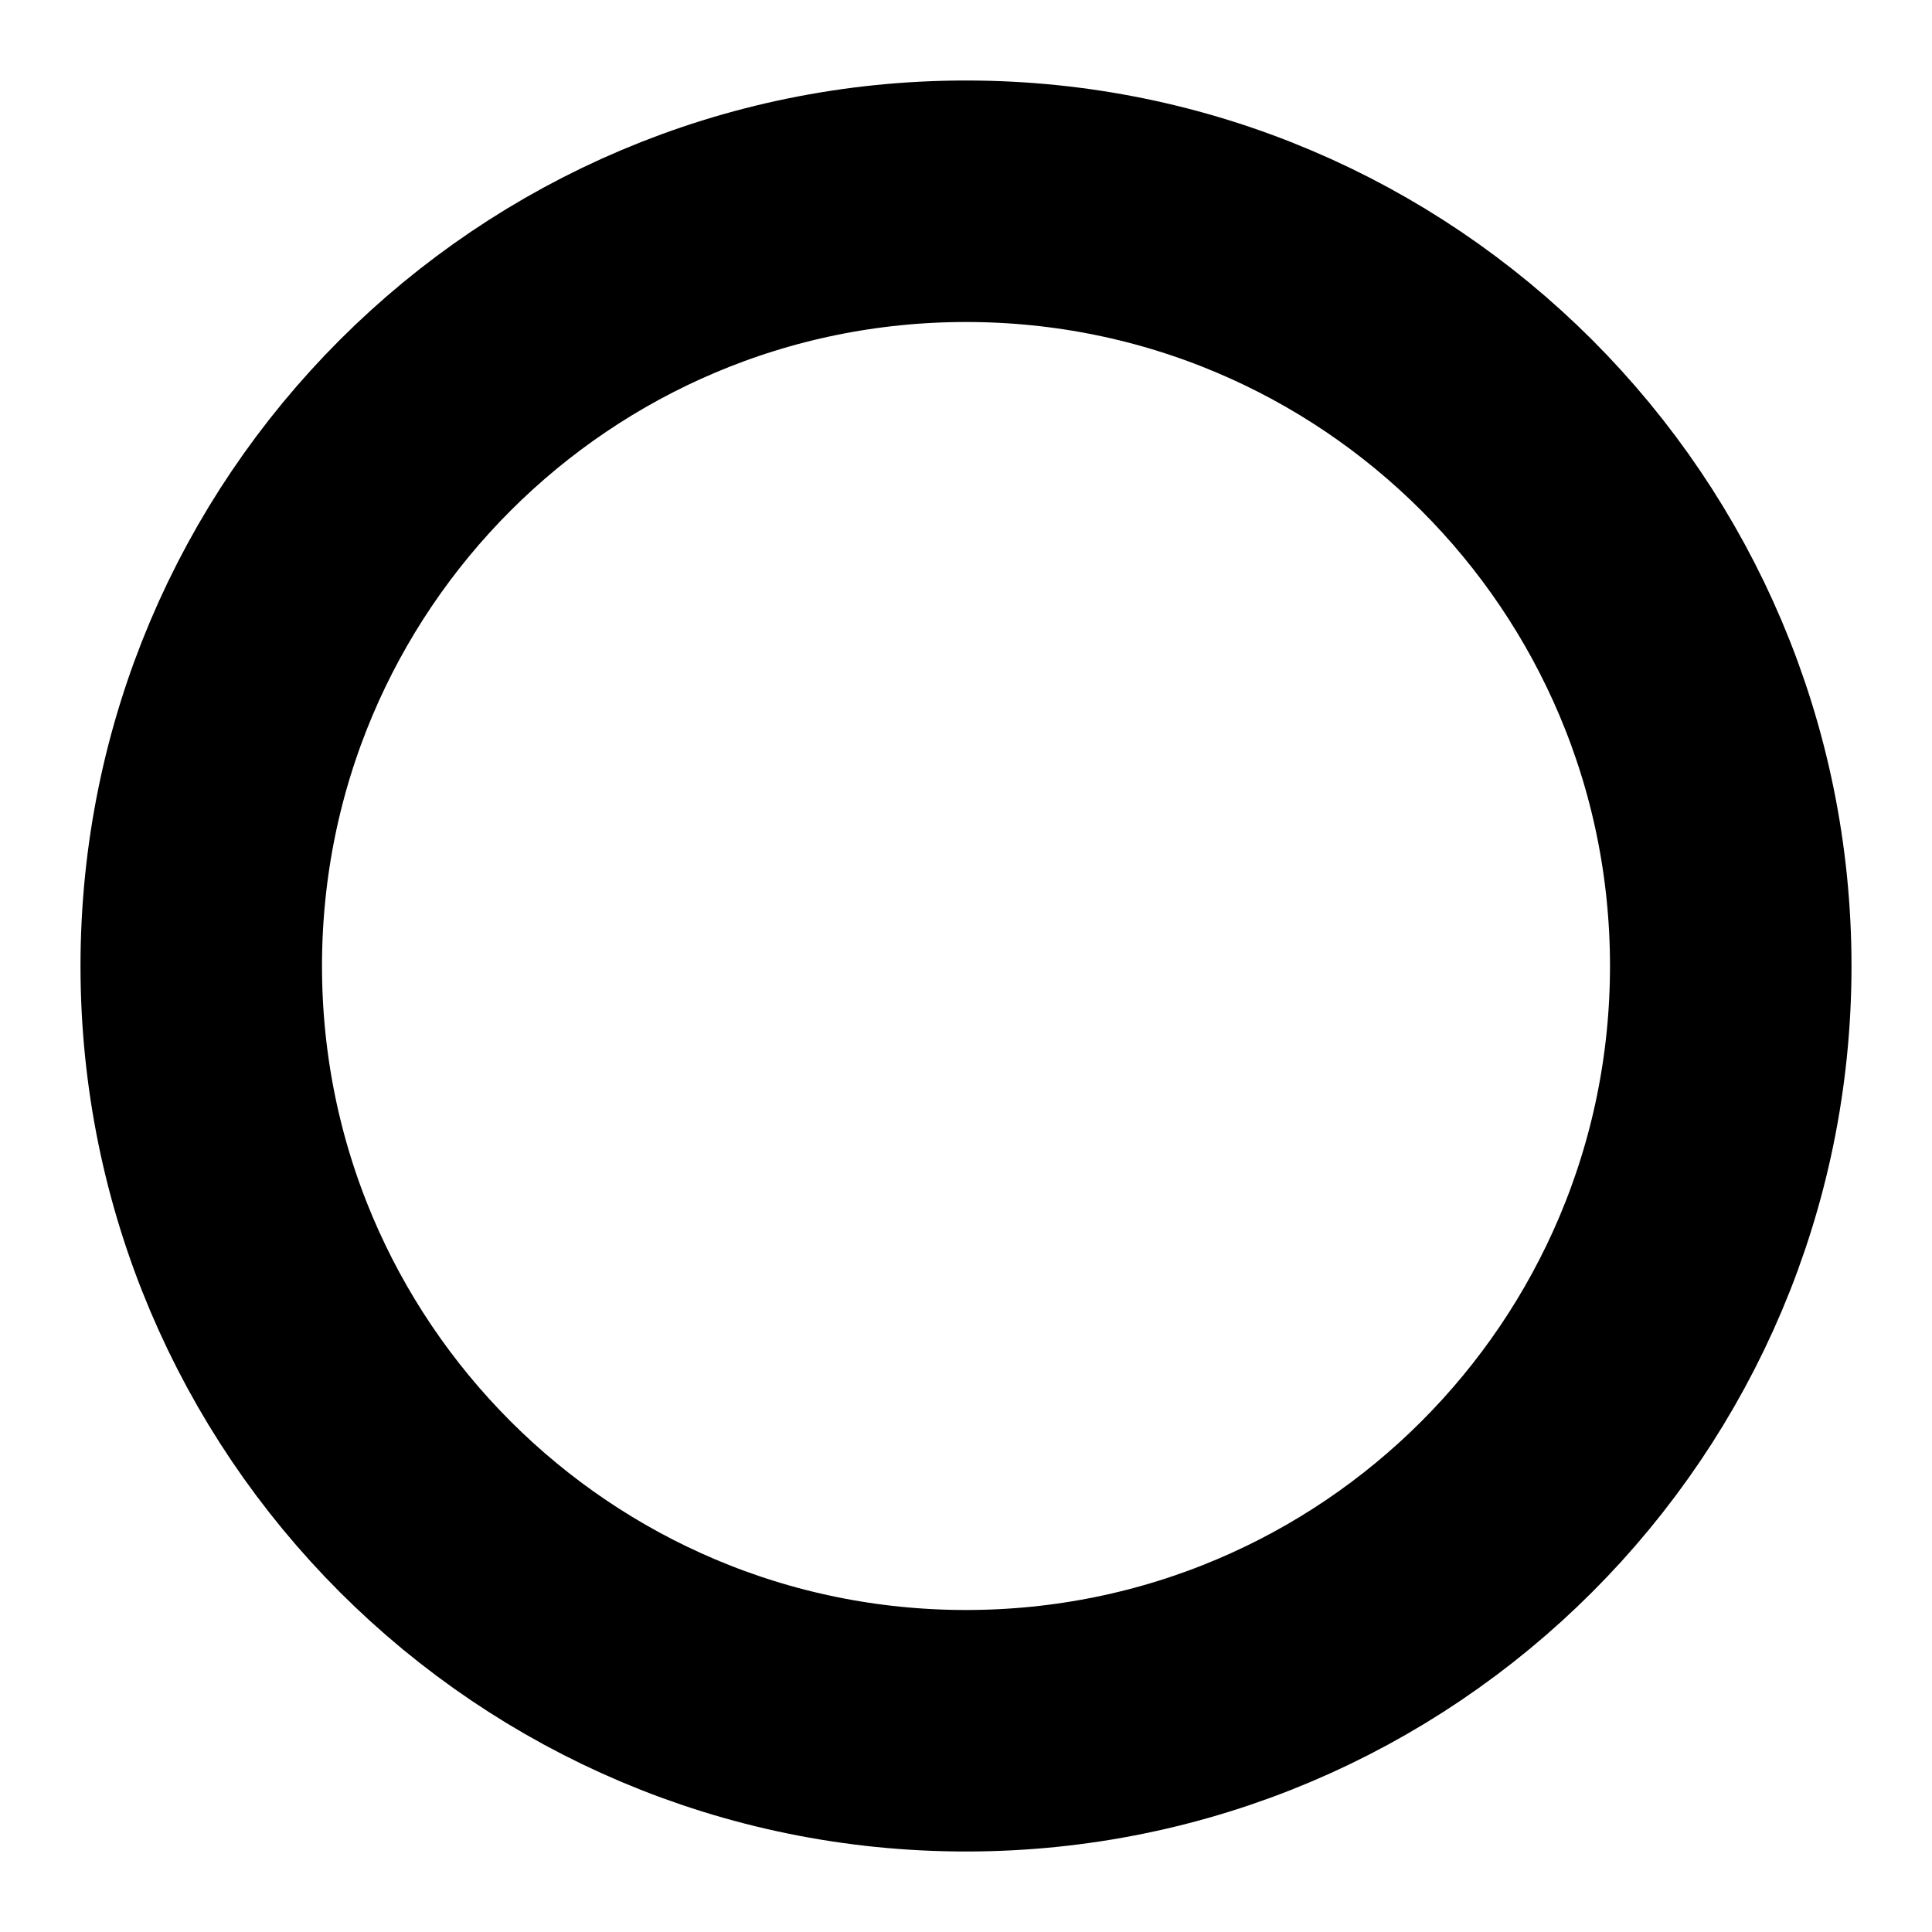
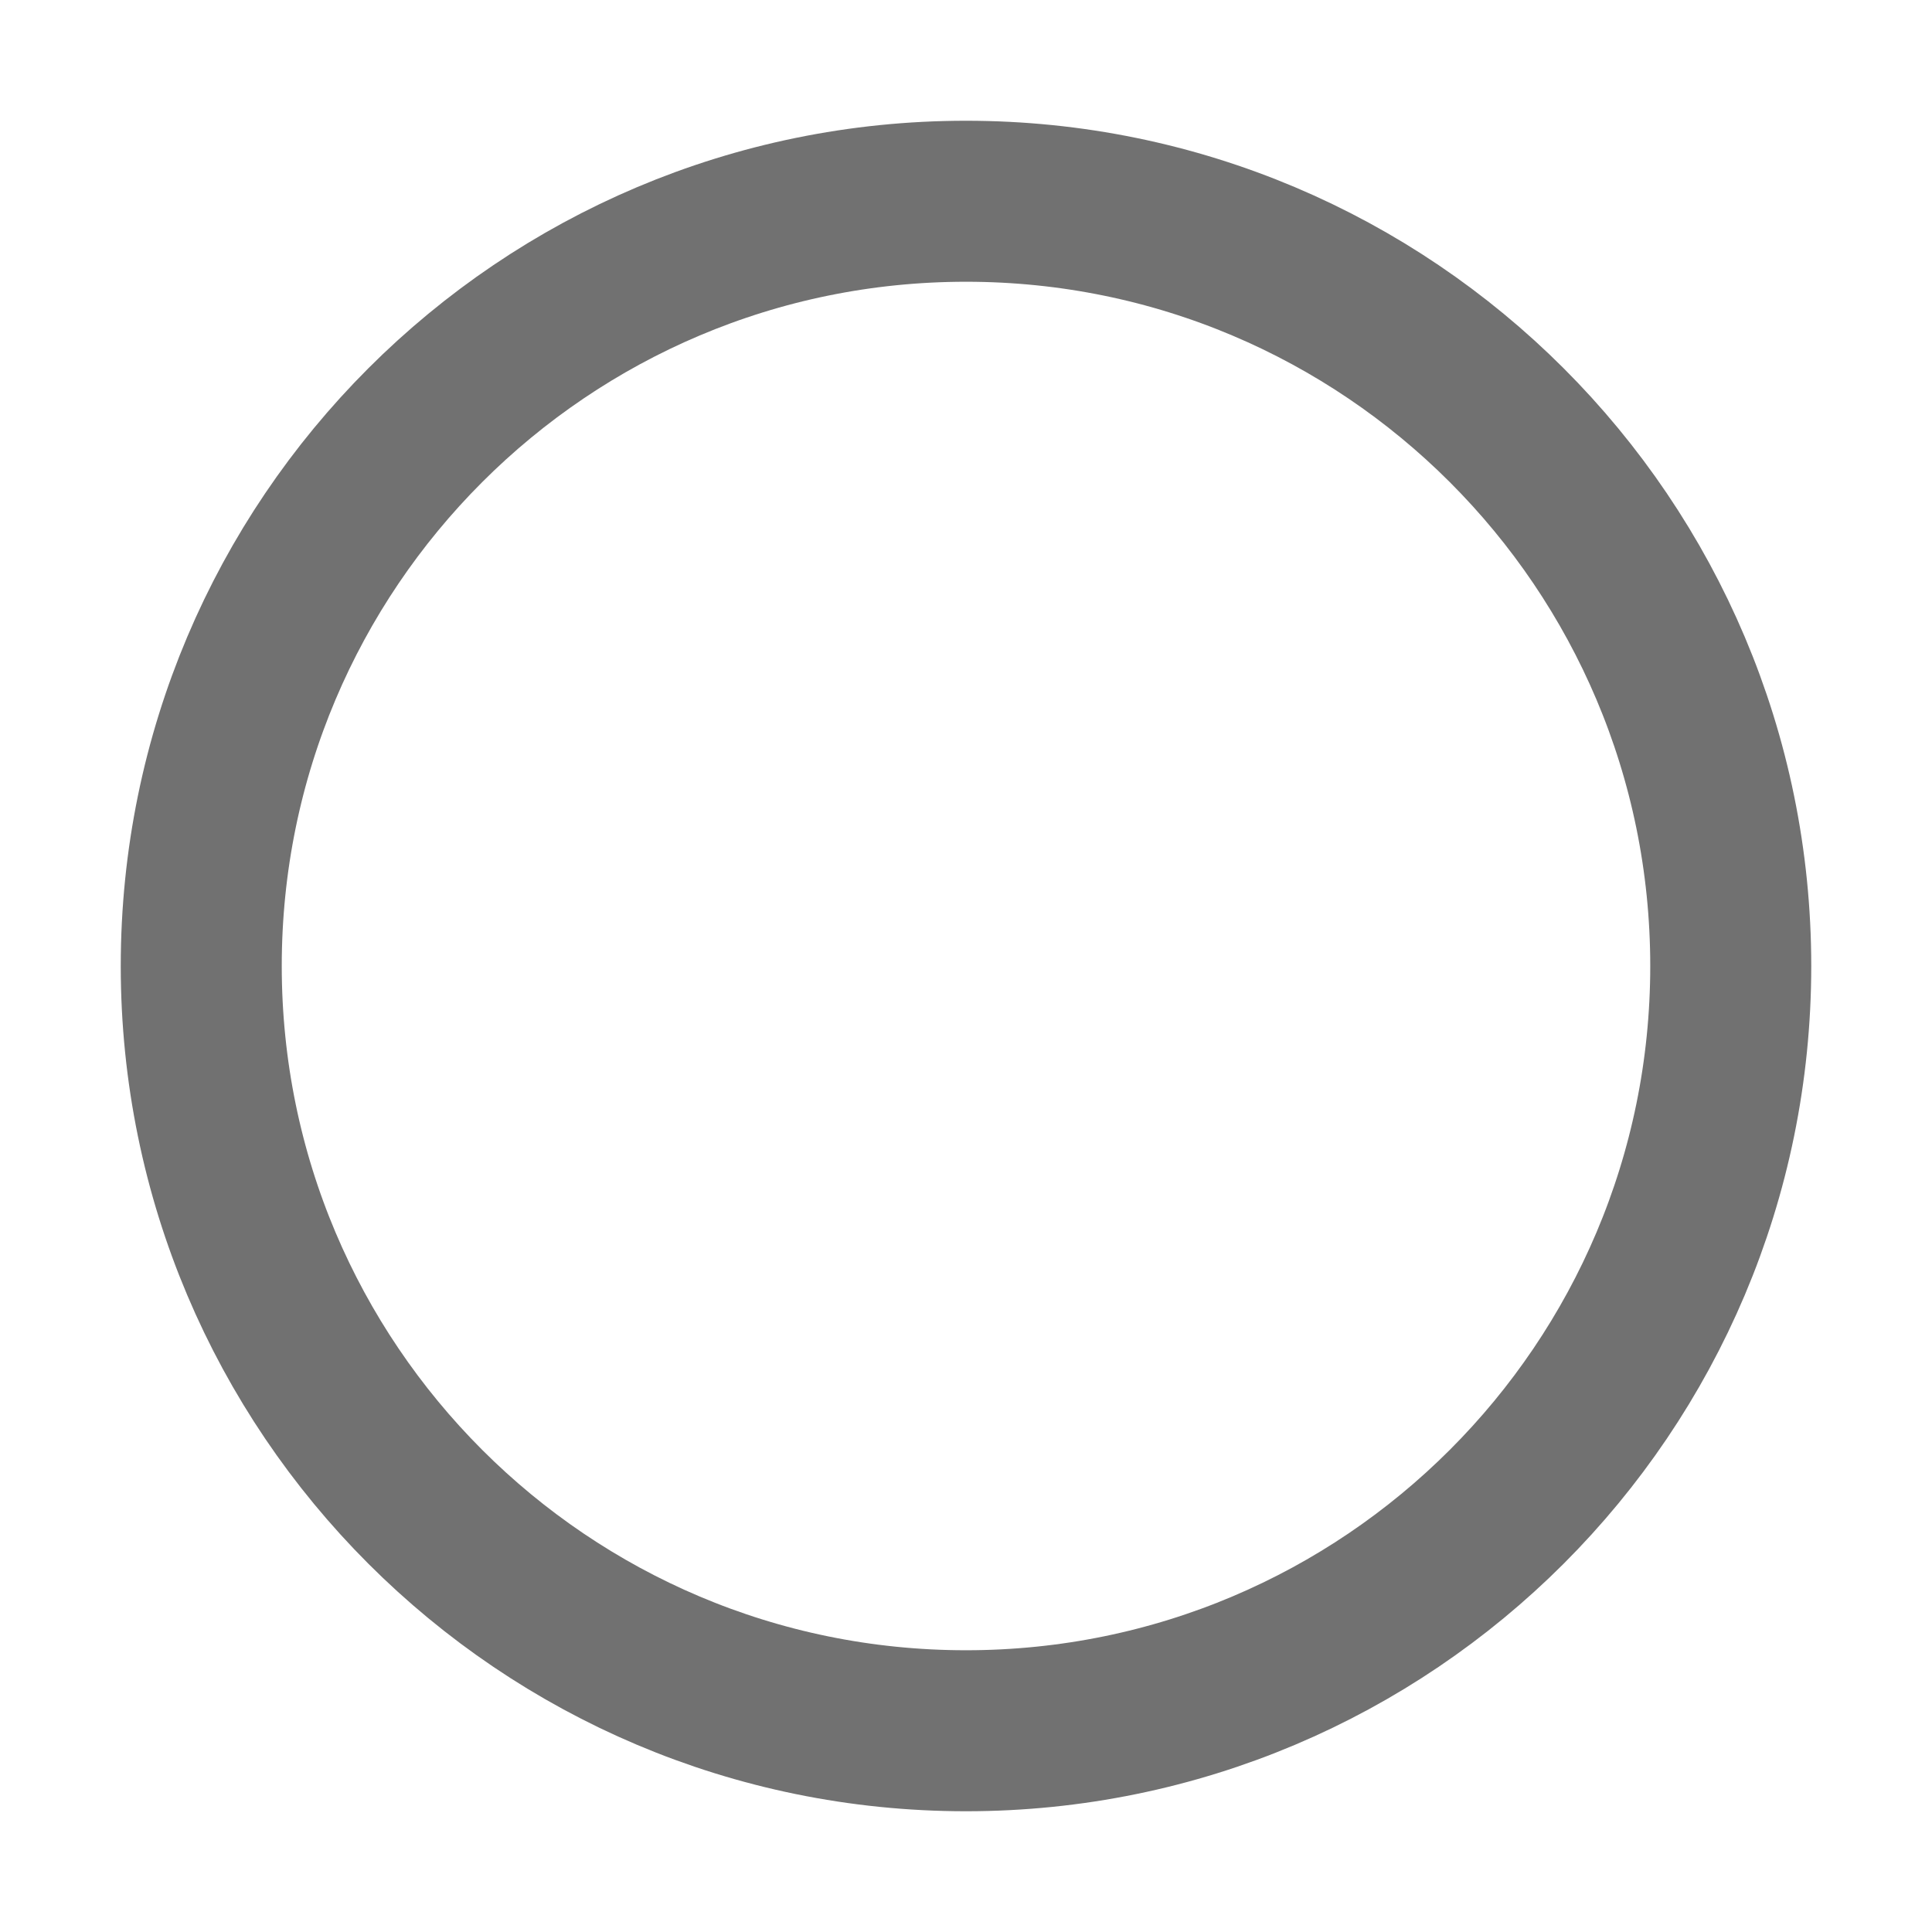
- <svg xmlns="http://www.w3.org/2000/svg" width="24" height="24" stroke="#000" viewBox="0 0 24 24">
+ <svg xmlns="http://www.w3.org/2000/svg" width="24" height="24" stroke="#717171" viewBox="0 0 24 24">
  <style>.spinner_V8m1{transform-origin:center;animation:spinner_zKoa 2s linear infinite}.spinner_V8m1 circle{stroke-linecap:round;animation:spinner_YpZS 1.5s ease-in-out infinite}@keyframes spinner_zKoa{100%{transform:rotate(360deg)}}@keyframes spinner_YpZS{0%{stroke-dasharray:0 150;stroke-dashoffset:0}47.5%{stroke-dasharray:42 150;stroke-dashoffset:-16}95%,100%{stroke-dasharray:42 150;stroke-dashoffset:-59}}</style>
  <g class="spinner_V8m1">
-     <circle cx="12" cy="12" r="9.5" fill="none" stroke-width="3" />
+     <circle cx="12" cy="12" r="9.5" fill="none" stroke-width="2" />
  </g>
</svg>
